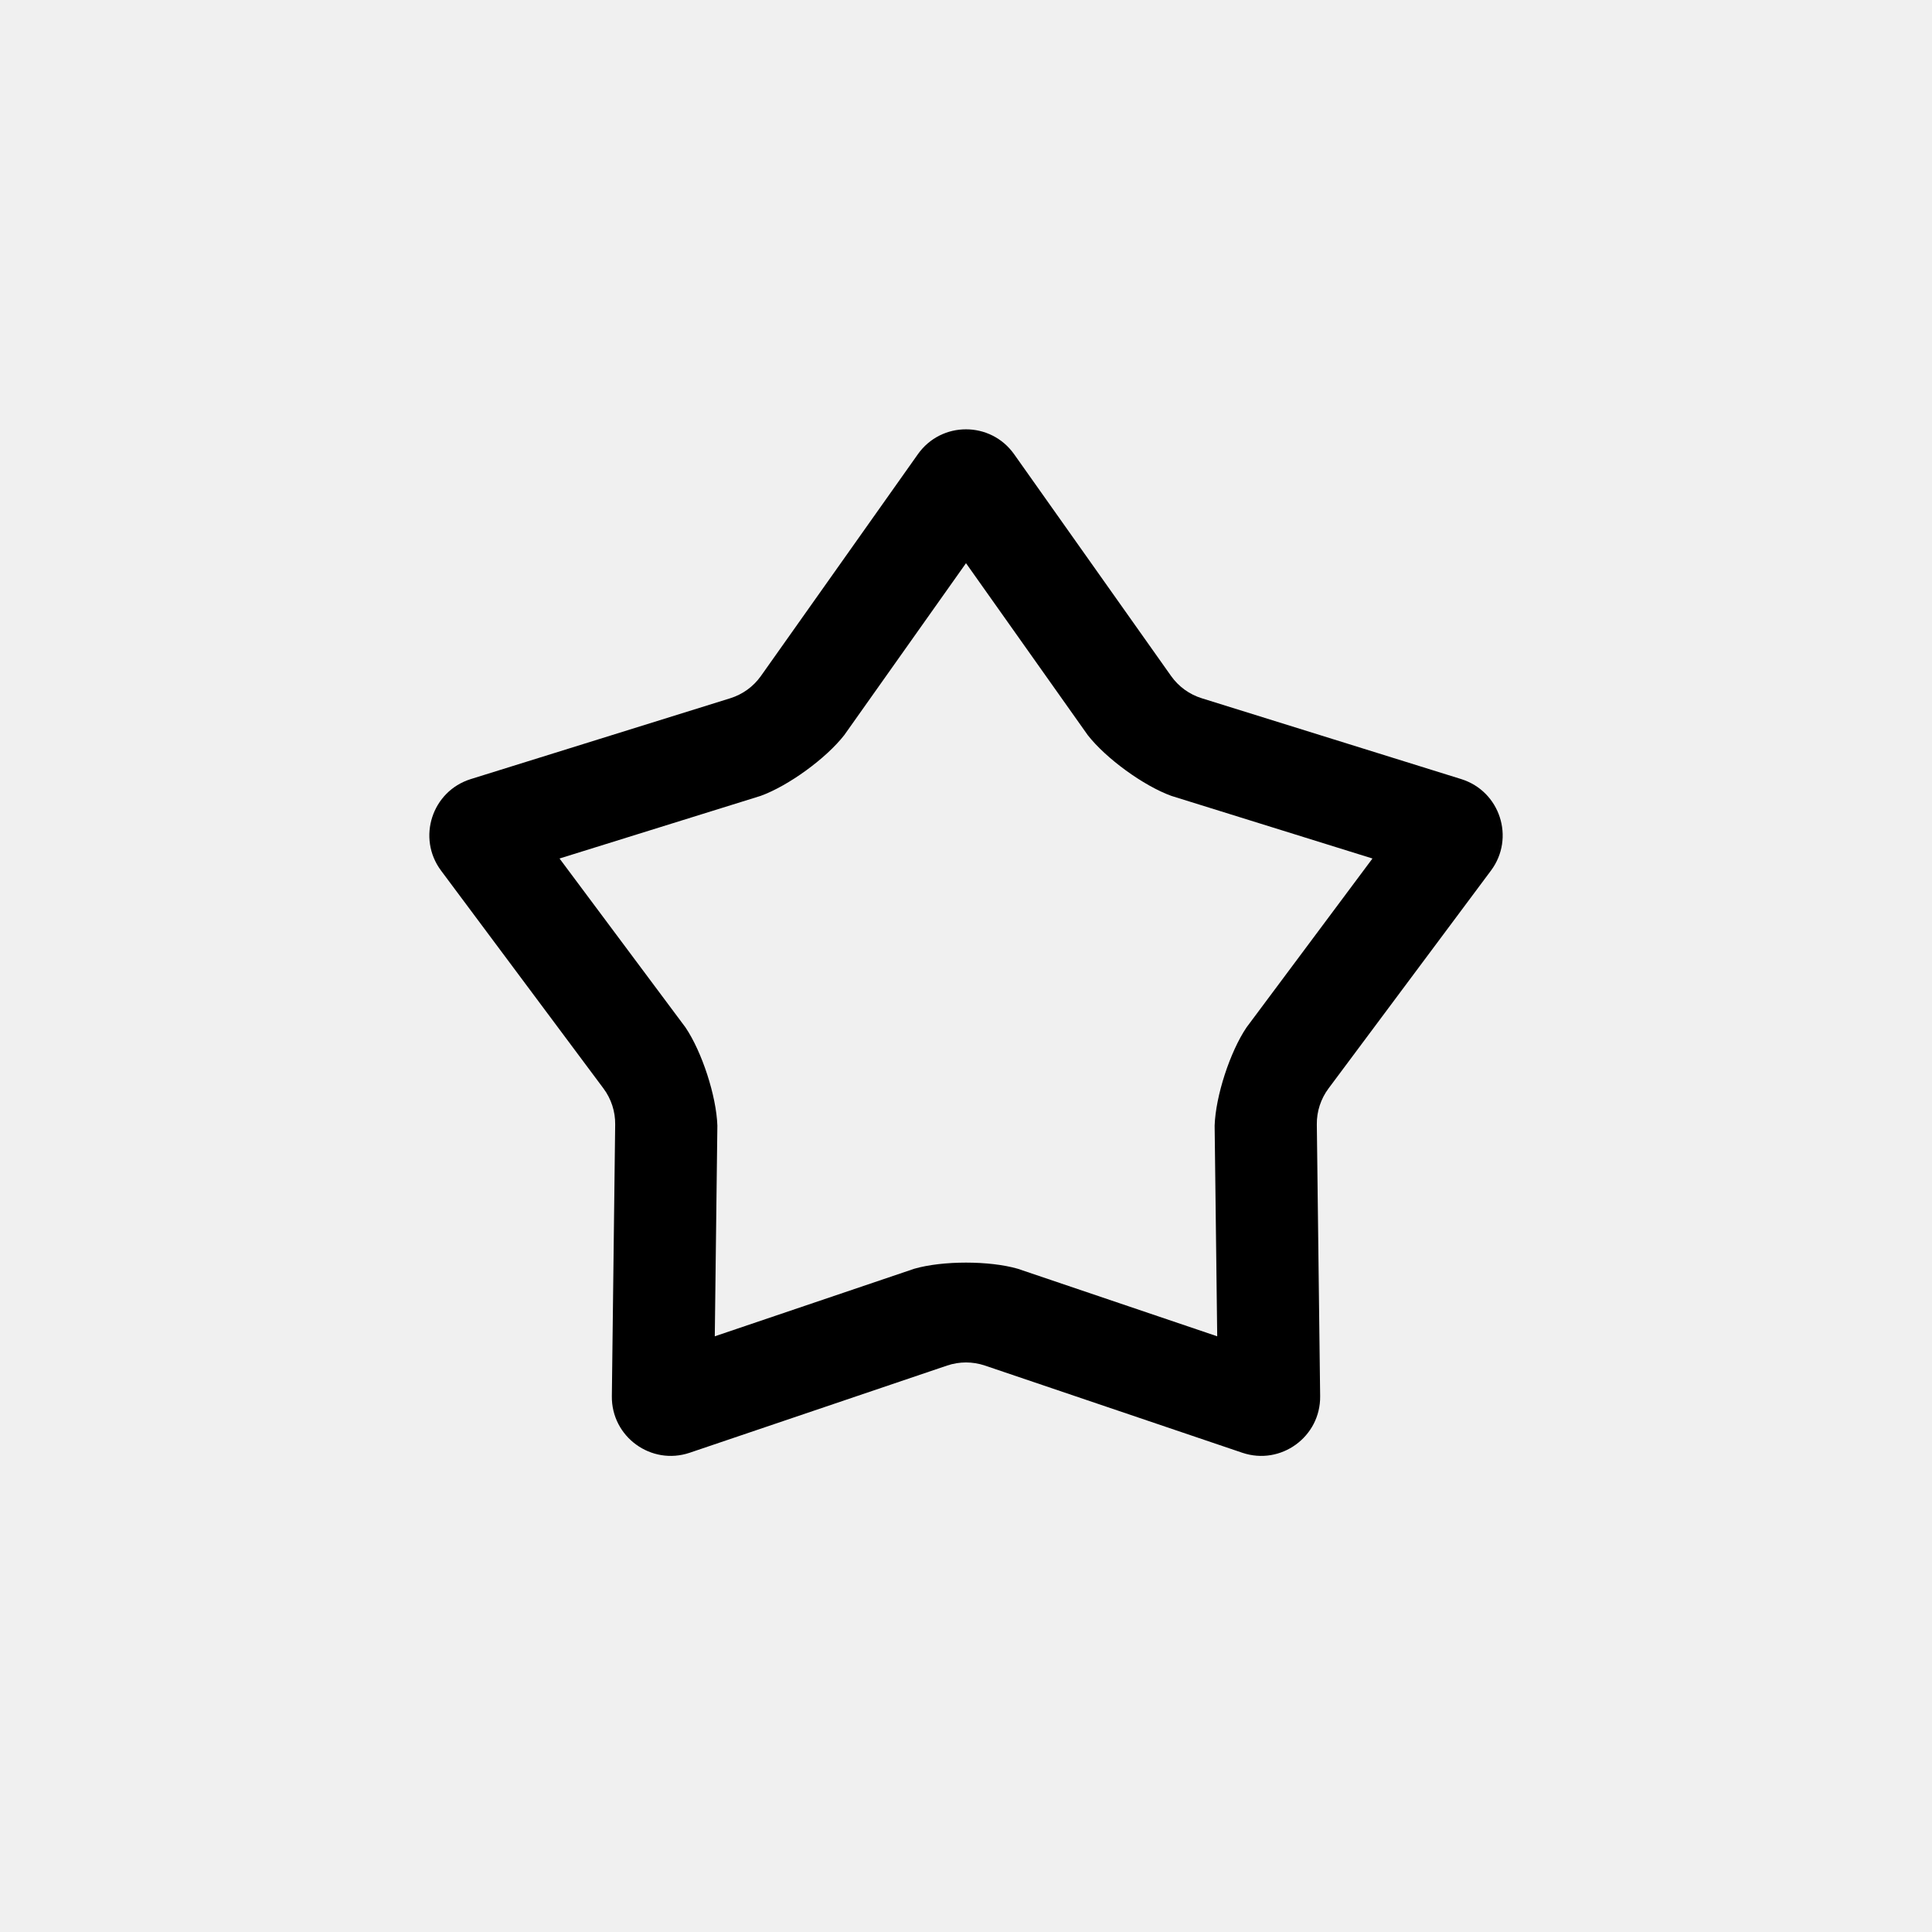
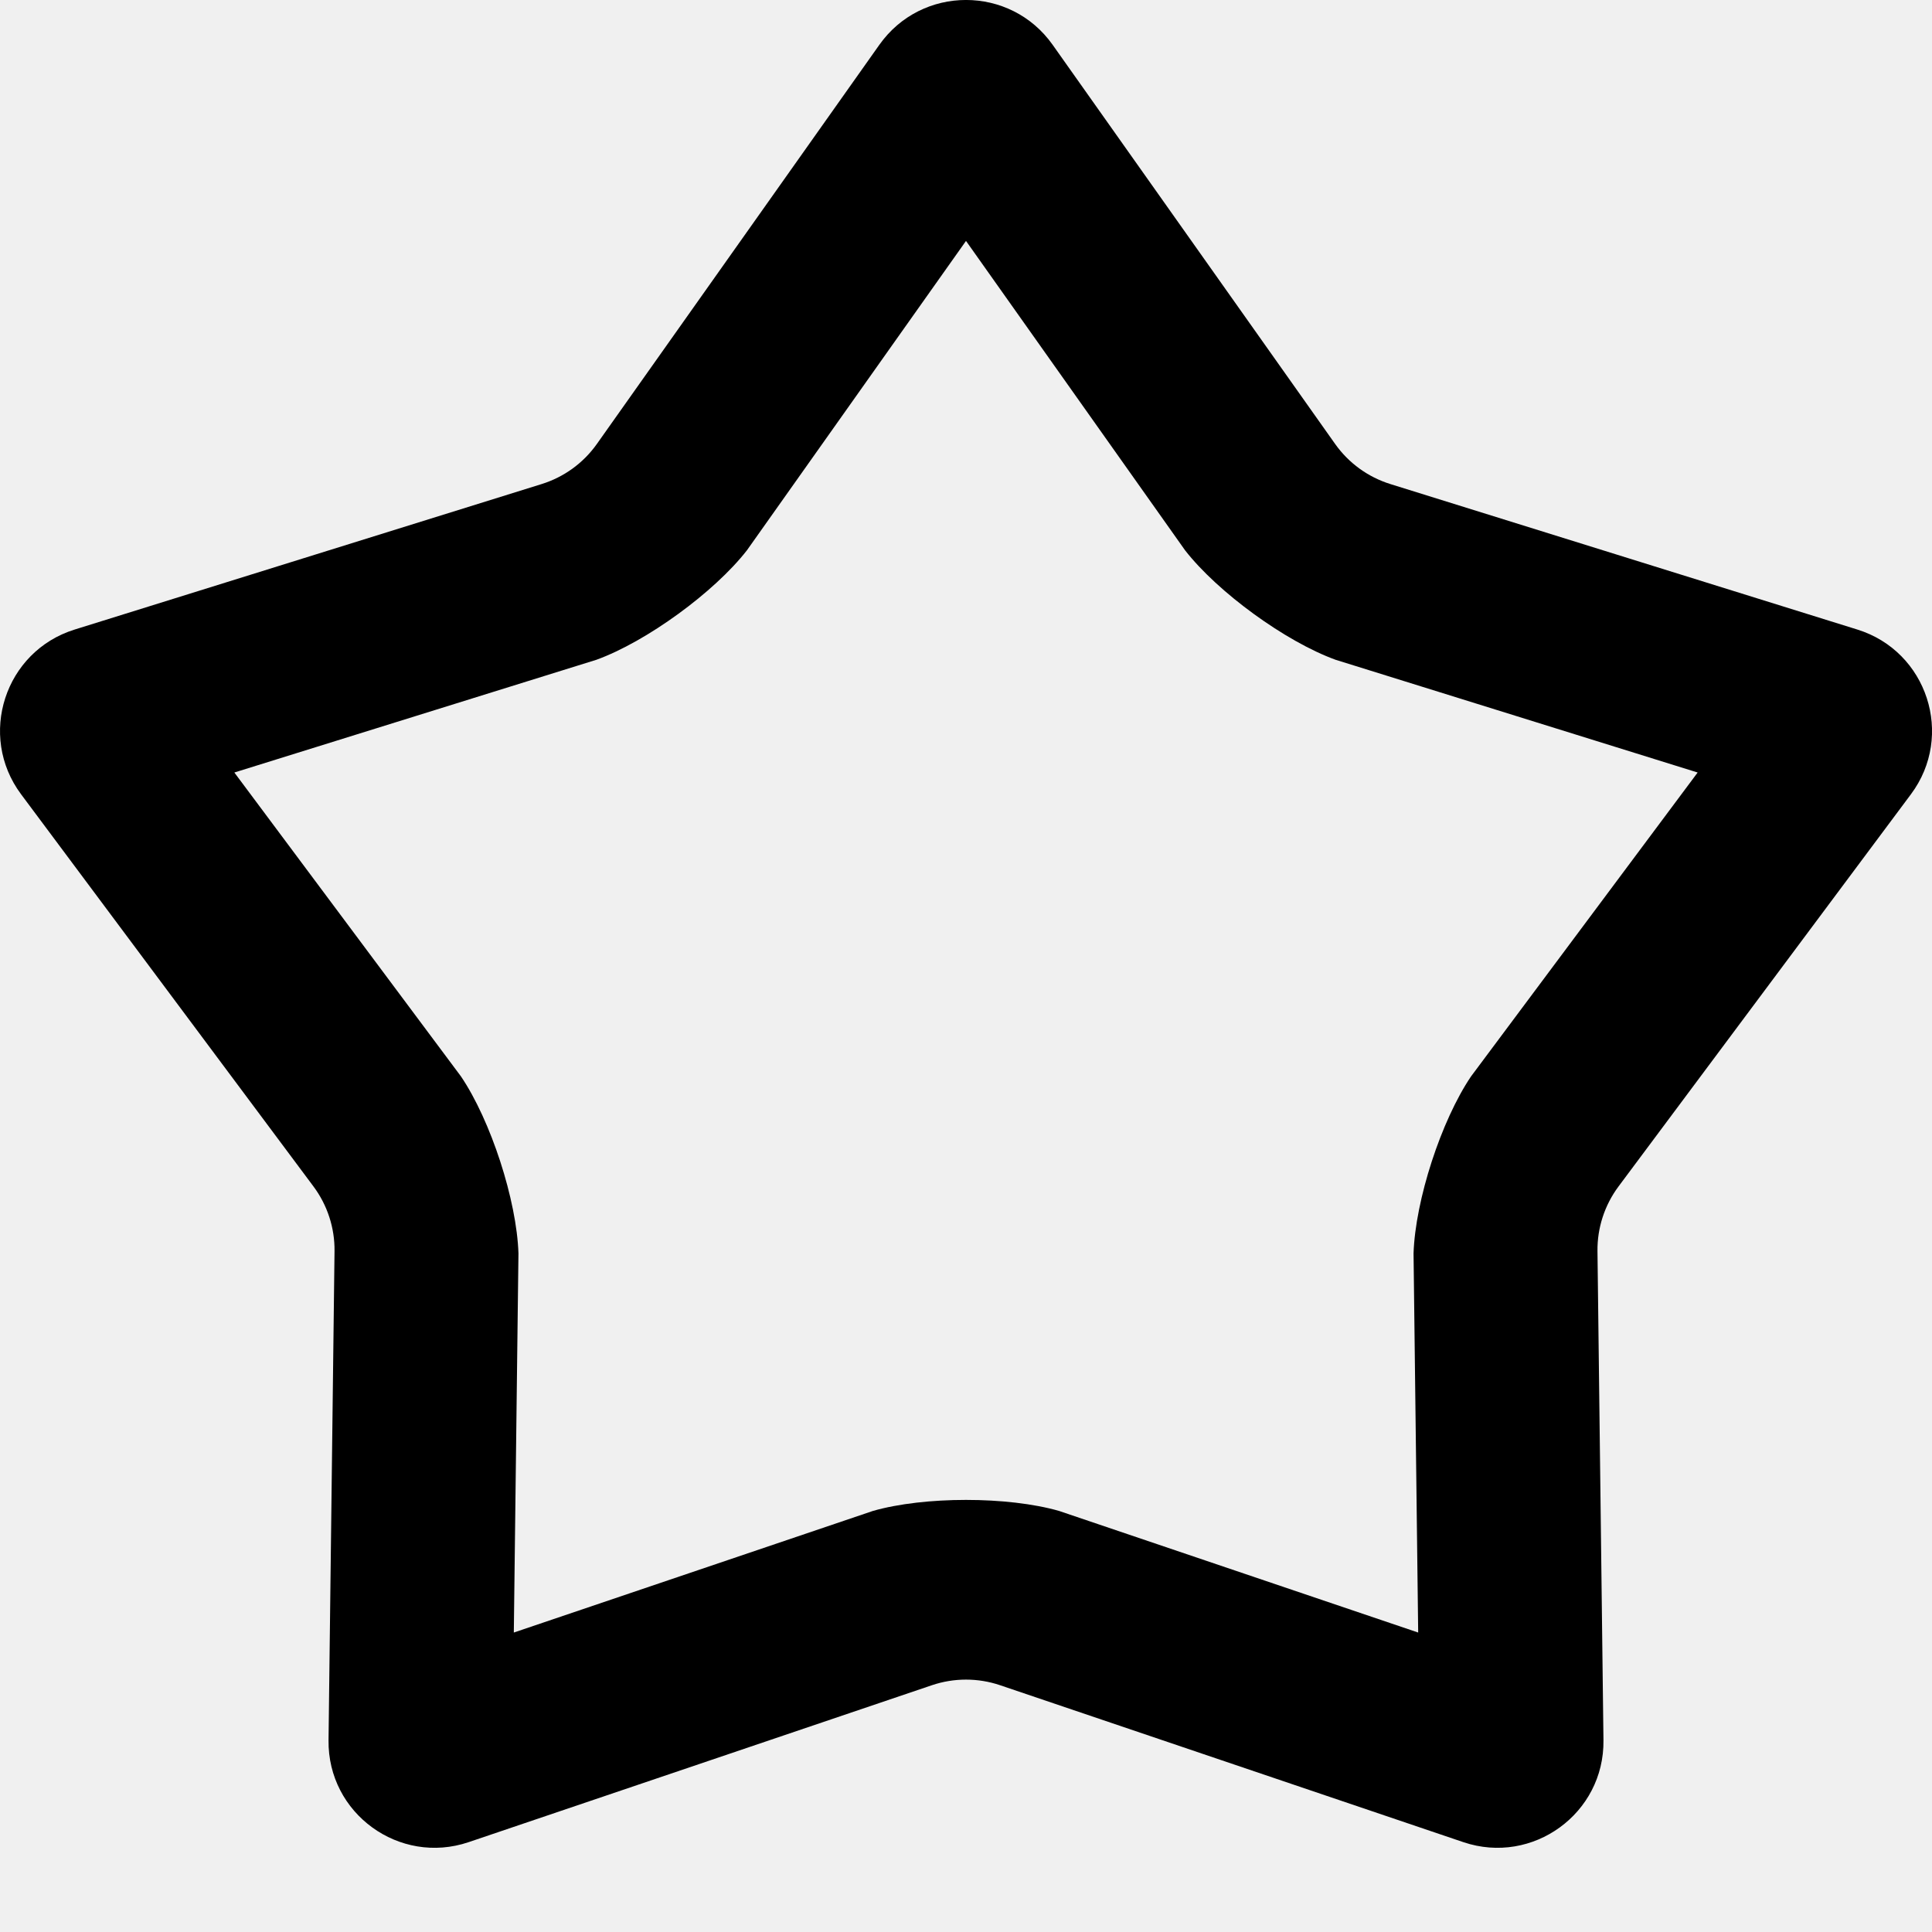
- <svg xmlns="http://www.w3.org/2000/svg" xmlns:xlink="http://www.w3.org/1999/xlink" width="36" height="36" viewBox="0 0 36 36" version="1.1">
-   <g id="Canvas" transform="translate(5906 740)">
-     <clipPath id="clip-0" clip-rule="evenodd">
-       <path d="M -5906 -740L -5870 -740L -5870 -704L -5906 -704L -5906 -740Z" fill="#FFFFFF" />
-     </clipPath>
-     <g id="stroke-star-light" clip-path="url(#clip-0)">
-       <g id="stroke-star-light">
-         <use xlink:href="#path0_fill" transform="translate(-5898 -732)" />
-       </g>
+ <svg xmlns="http://www.w3.org/2000/svg" xmlns:xlink="http://www.w3.org/1999/xlink" width="20" height="20" viewBox="0 0 20 20" version="1.1">
+   <g id="Canvas" transform="translate(6540 732)">
+     <g id="stroke-star-light">
+       <use xlink:href="#path0_fill" transform="translate(-6540 -732)" />
    </g>
  </g>
  <defs>
    <path id="path0_fill" fill-rule="evenodd" d="M 10 2.494L 7.732 5.697C 7.393 6.132 6.692 6.642 6.174 6.83L 2.426 7.997L 4.772 11.143C 5.081 11.6 5.349 12.424 5.367 12.975L 5.319 16.9L 9.037 15.641C 9.567 15.489 10.433 15.489 10.963 15.641L 14.681 16.9L 14.633 12.975C 14.651 12.424 14.919 11.6 15.228 11.143L 17.574 7.997L 13.826 6.83C 13.308 6.642 12.607 6.132 12.268 5.697L 10 2.494ZM 10.897 0.464C 10.459 -0.155 9.541 -0.155 9.103 0.464L 6.178 4.597C 6.038 4.794 5.838 4.939 5.607 5.011L 0.773 6.517C 0.049 6.742 -0.234 7.615 0.218 8.222L 3.245 12.282C 3.389 12.475 3.466 12.711 3.463 12.952L 3.401 18.015C 3.391 18.773 4.134 19.312 4.851 19.07L 9.648 17.445C 9.876 17.368 10.124 17.368 10.352 17.445L 15.149 19.07C 15.866 19.312 16.609 18.773 16.599 18.015L 16.537 12.952C 16.534 12.711 16.611 12.475 16.755 12.282L 19.782 8.222C 20.235 7.615 19.951 6.742 19.227 6.517L 14.393 5.011C 14.162 4.939 13.962 4.794 13.822 4.597L 10.897 0.464Z" />
  </defs>
</svg>
